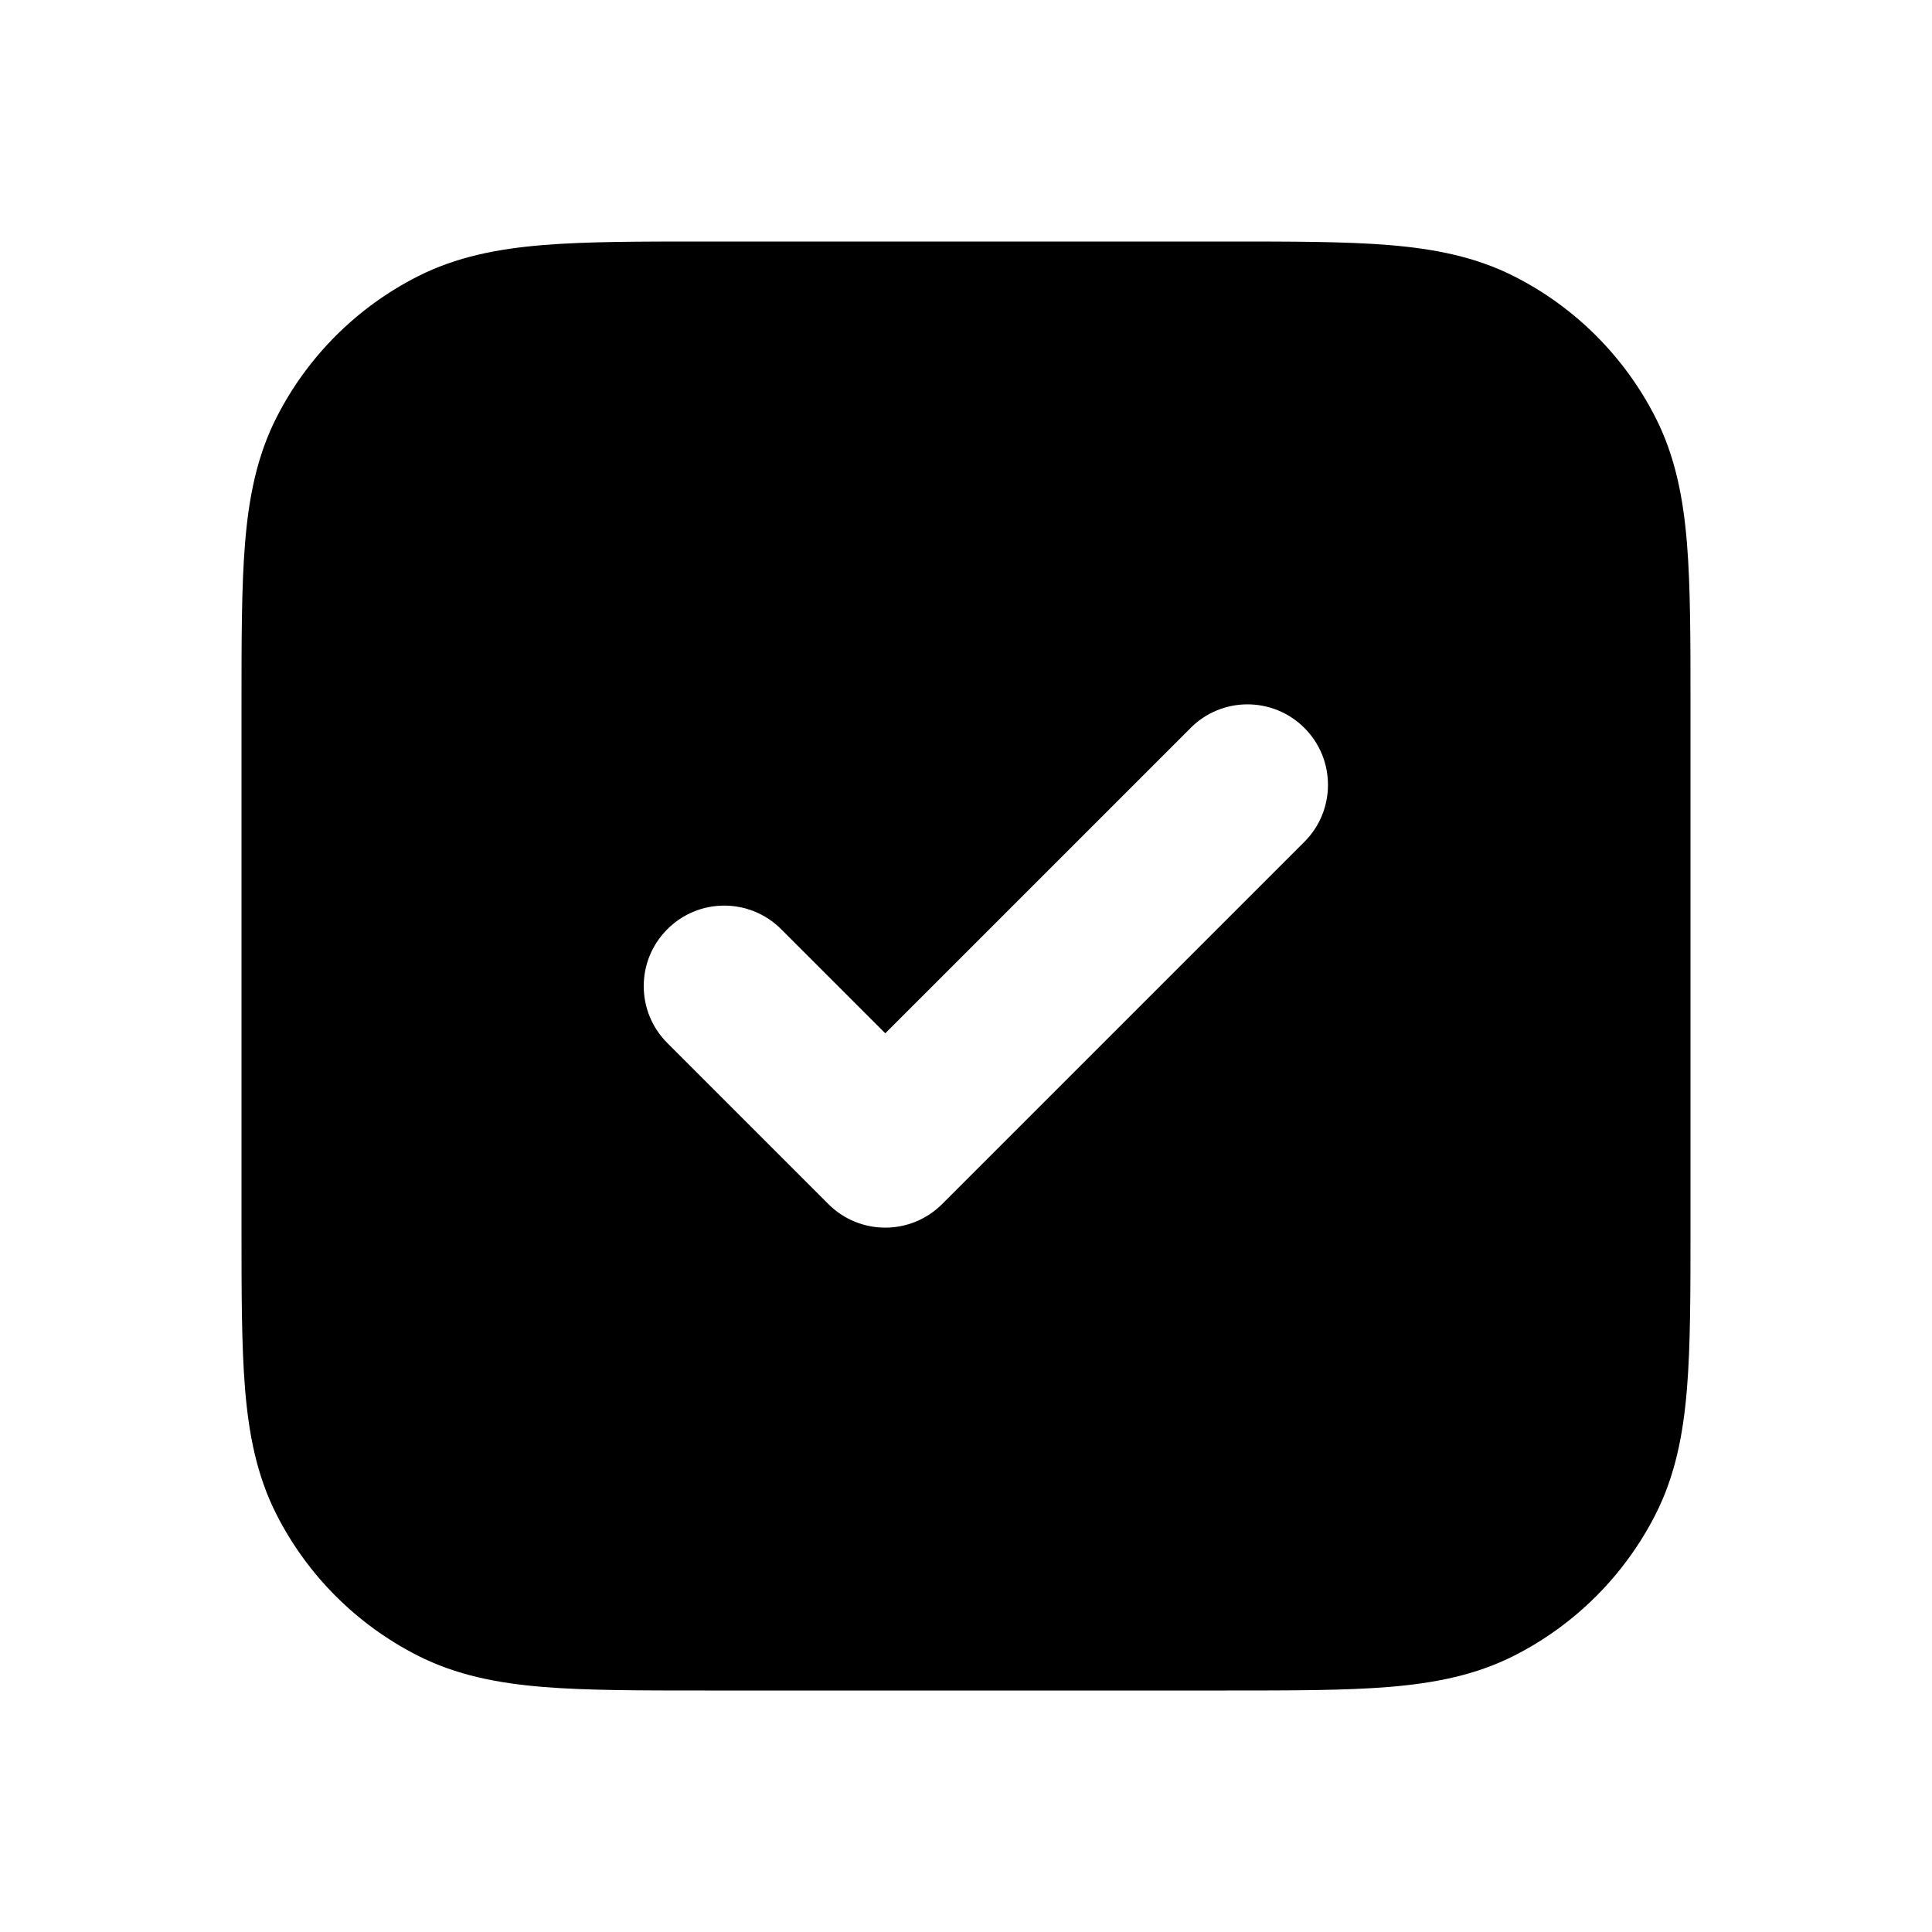
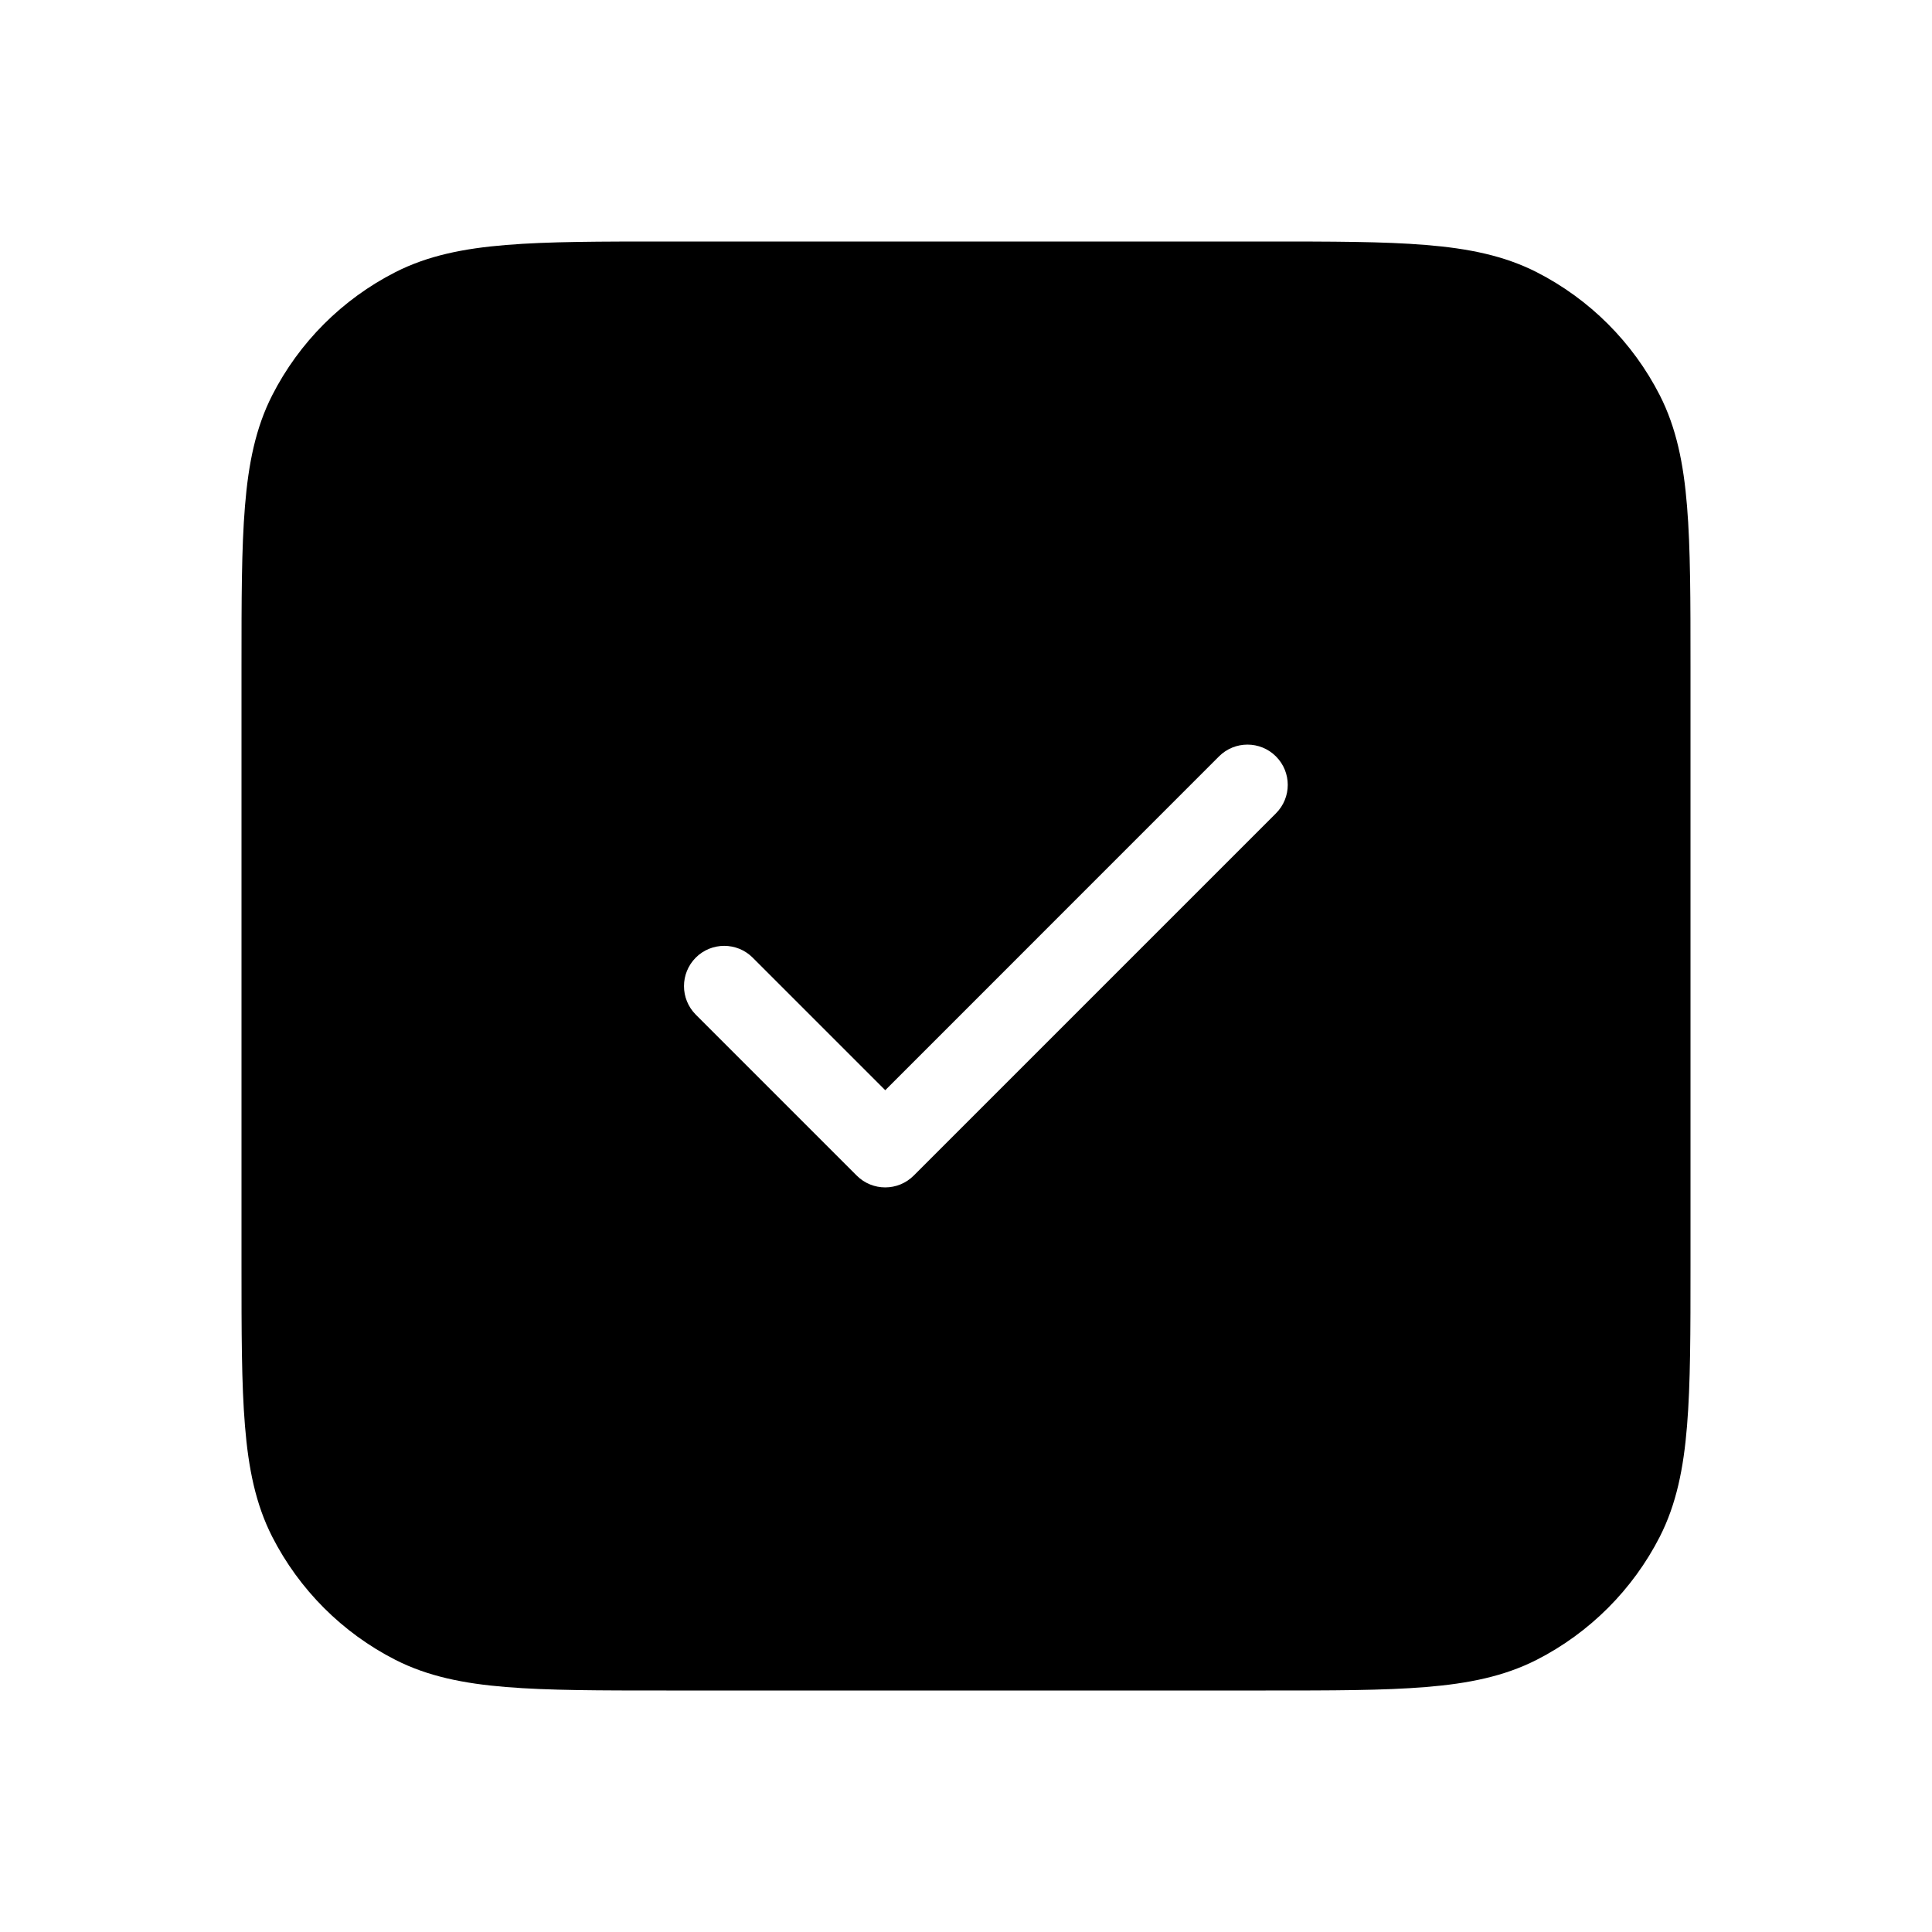
<svg xmlns="http://www.w3.org/2000/svg" width="24" height="24" viewBox="0 0 24 24" fill="none">
-   <path fill-rule="evenodd" clip-rule="evenodd" d="M8.759 3H15.241C16.046 3 16.711 3 17.252 3.044C17.814 3.09 18.331 3.189 18.816 3.436C19.569 3.819 20.18 4.431 20.564 5.184C20.811 5.669 20.91 6.186 20.956 6.748C21 7.289 21 7.954 21 8.759V15.241C21 16.046 21 16.711 20.956 17.252C20.91 17.814 20.811 18.331 20.564 18.816C20.18 19.569 19.569 20.18 18.816 20.564C18.331 20.811 17.814 20.91 17.252 20.956C16.711 21 16.046 21 15.241 21H8.759C7.954 21 7.289 21 6.748 20.956C6.186 20.91 5.669 20.811 5.184 20.564C4.431 20.18 3.819 19.569 3.436 18.816C3.189 18.331 3.09 17.814 3.044 17.252C3 16.711 3 16.046 3 15.241V8.759C3 7.954 3 7.289 3.044 6.748C3.09 6.186 3.189 5.669 3.436 5.184C3.819 4.431 4.431 3.819 5.184 3.436C5.669 3.189 6.186 3.09 6.748 3.044C7.289 3 7.954 3 8.759 3ZM16.204 10.457C16.594 10.067 16.594 9.433 16.204 9.043C15.813 8.652 15.18 8.652 14.79 9.043L10.997 12.836L9.704 11.543C9.313 11.152 8.68 11.152 8.29 11.543C7.899 11.933 7.899 12.567 8.29 12.957L10.29 14.957C10.68 15.348 11.313 15.348 11.704 14.957L16.204 10.457Z" fill="black" />
+   <path fill-rule="evenodd" clip-rule="evenodd" d="M8.278 3H15.722C16.544 3 17.191 3 17.711 3.043C18.242 3.086 18.686 3.176 19.089 3.381C19.747 3.717 20.283 4.252 20.619 4.911C20.824 5.314 20.914 5.758 20.957 6.289C21 6.81 21 7.457 21 8.278V15.722C21 16.544 21 17.191 20.957 17.711C20.914 18.242 20.824 18.686 20.619 19.089C20.283 19.747 19.747 20.283 19.089 20.619C18.686 20.824 18.242 20.914 17.711 20.957C17.191 21 16.544 21 15.722 21H8.278C7.457 21 6.81 21 6.289 20.957C5.758 20.914 5.314 20.824 4.911 20.619C4.252 20.283 3.717 19.747 3.381 19.089C3.176 18.686 3.086 18.242 3.043 17.711C3 17.191 3 16.544 3 15.722V8.278C3 7.457 3 6.81 3.043 6.289C3.086 5.758 3.176 5.314 3.381 4.911C3.717 4.252 4.252 3.717 4.911 3.381C5.314 3.176 5.758 3.086 6.289 3.043C6.81 3 7.457 3 8.278 3ZM15.85 10.104C16.046 9.908 16.046 9.592 15.85 9.396C15.655 9.201 15.338 9.201 15.143 9.396L10.997 13.543L9.35 11.896C9.155 11.701 8.838 11.701 8.643 11.896C8.448 12.092 8.448 12.408 8.643 12.604L10.643 14.604C10.838 14.799 11.155 14.799 11.35 14.604L15.85 10.104Z" fill="black" />
</svg>
